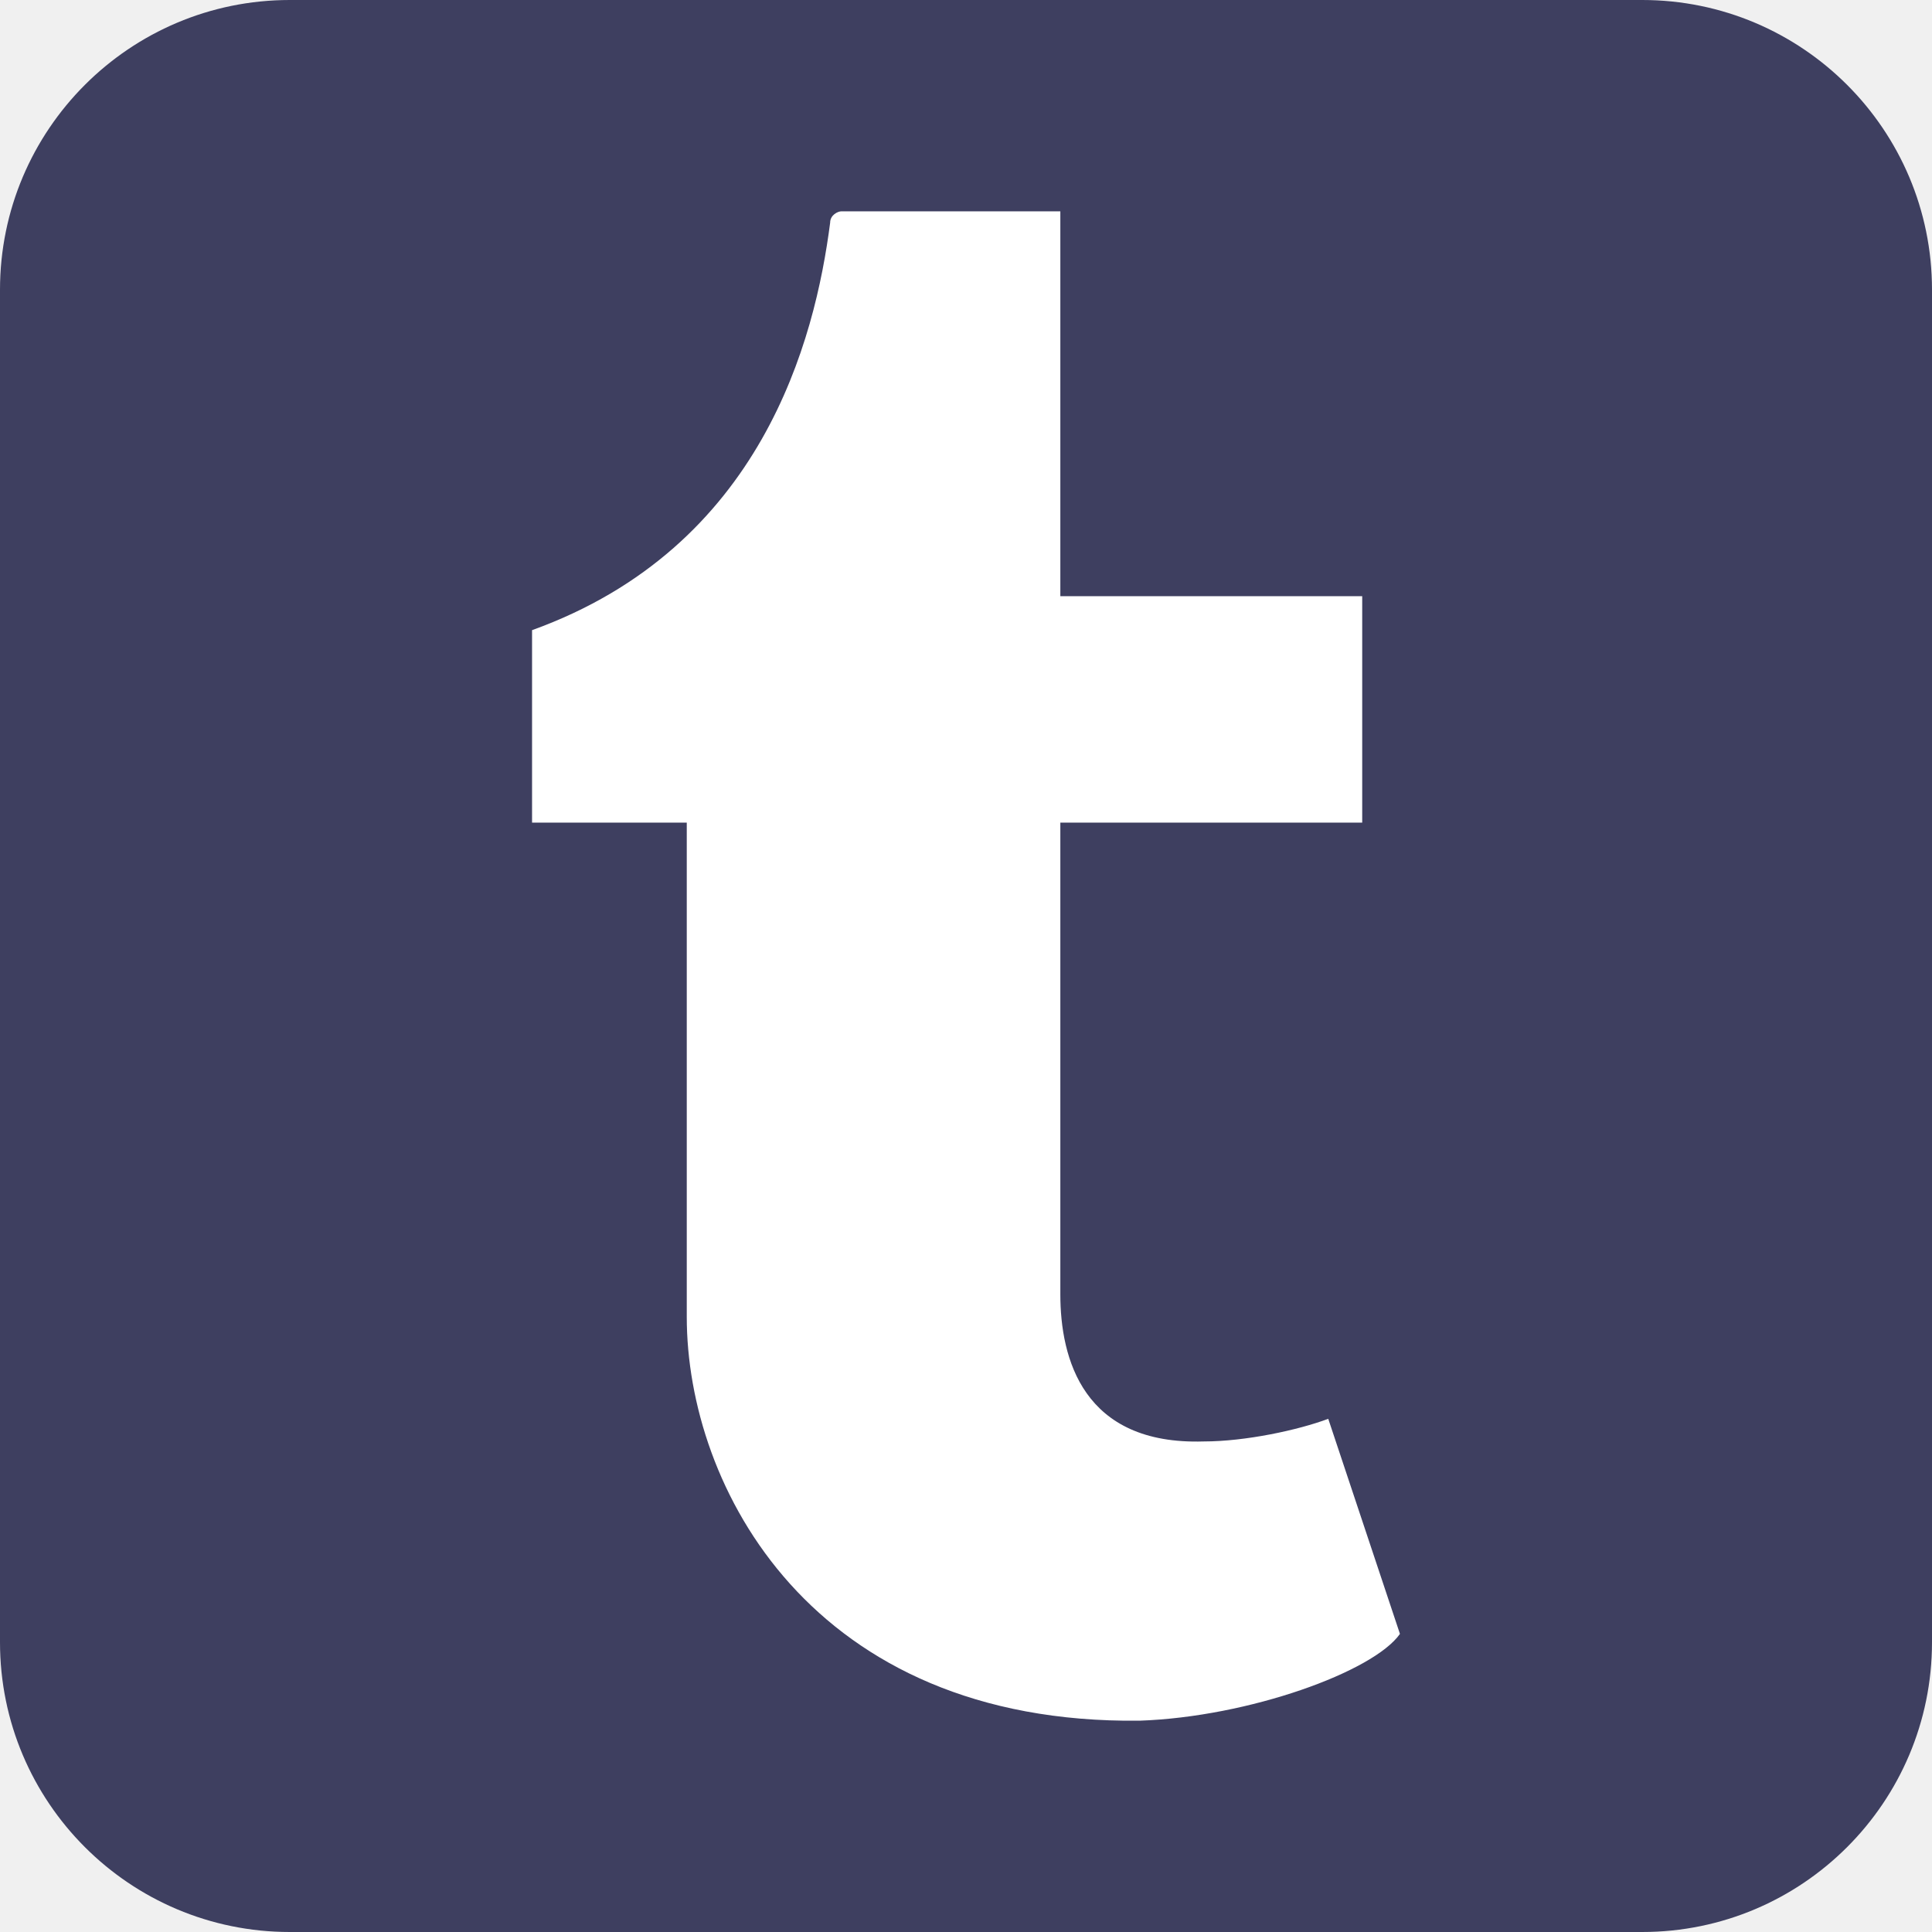
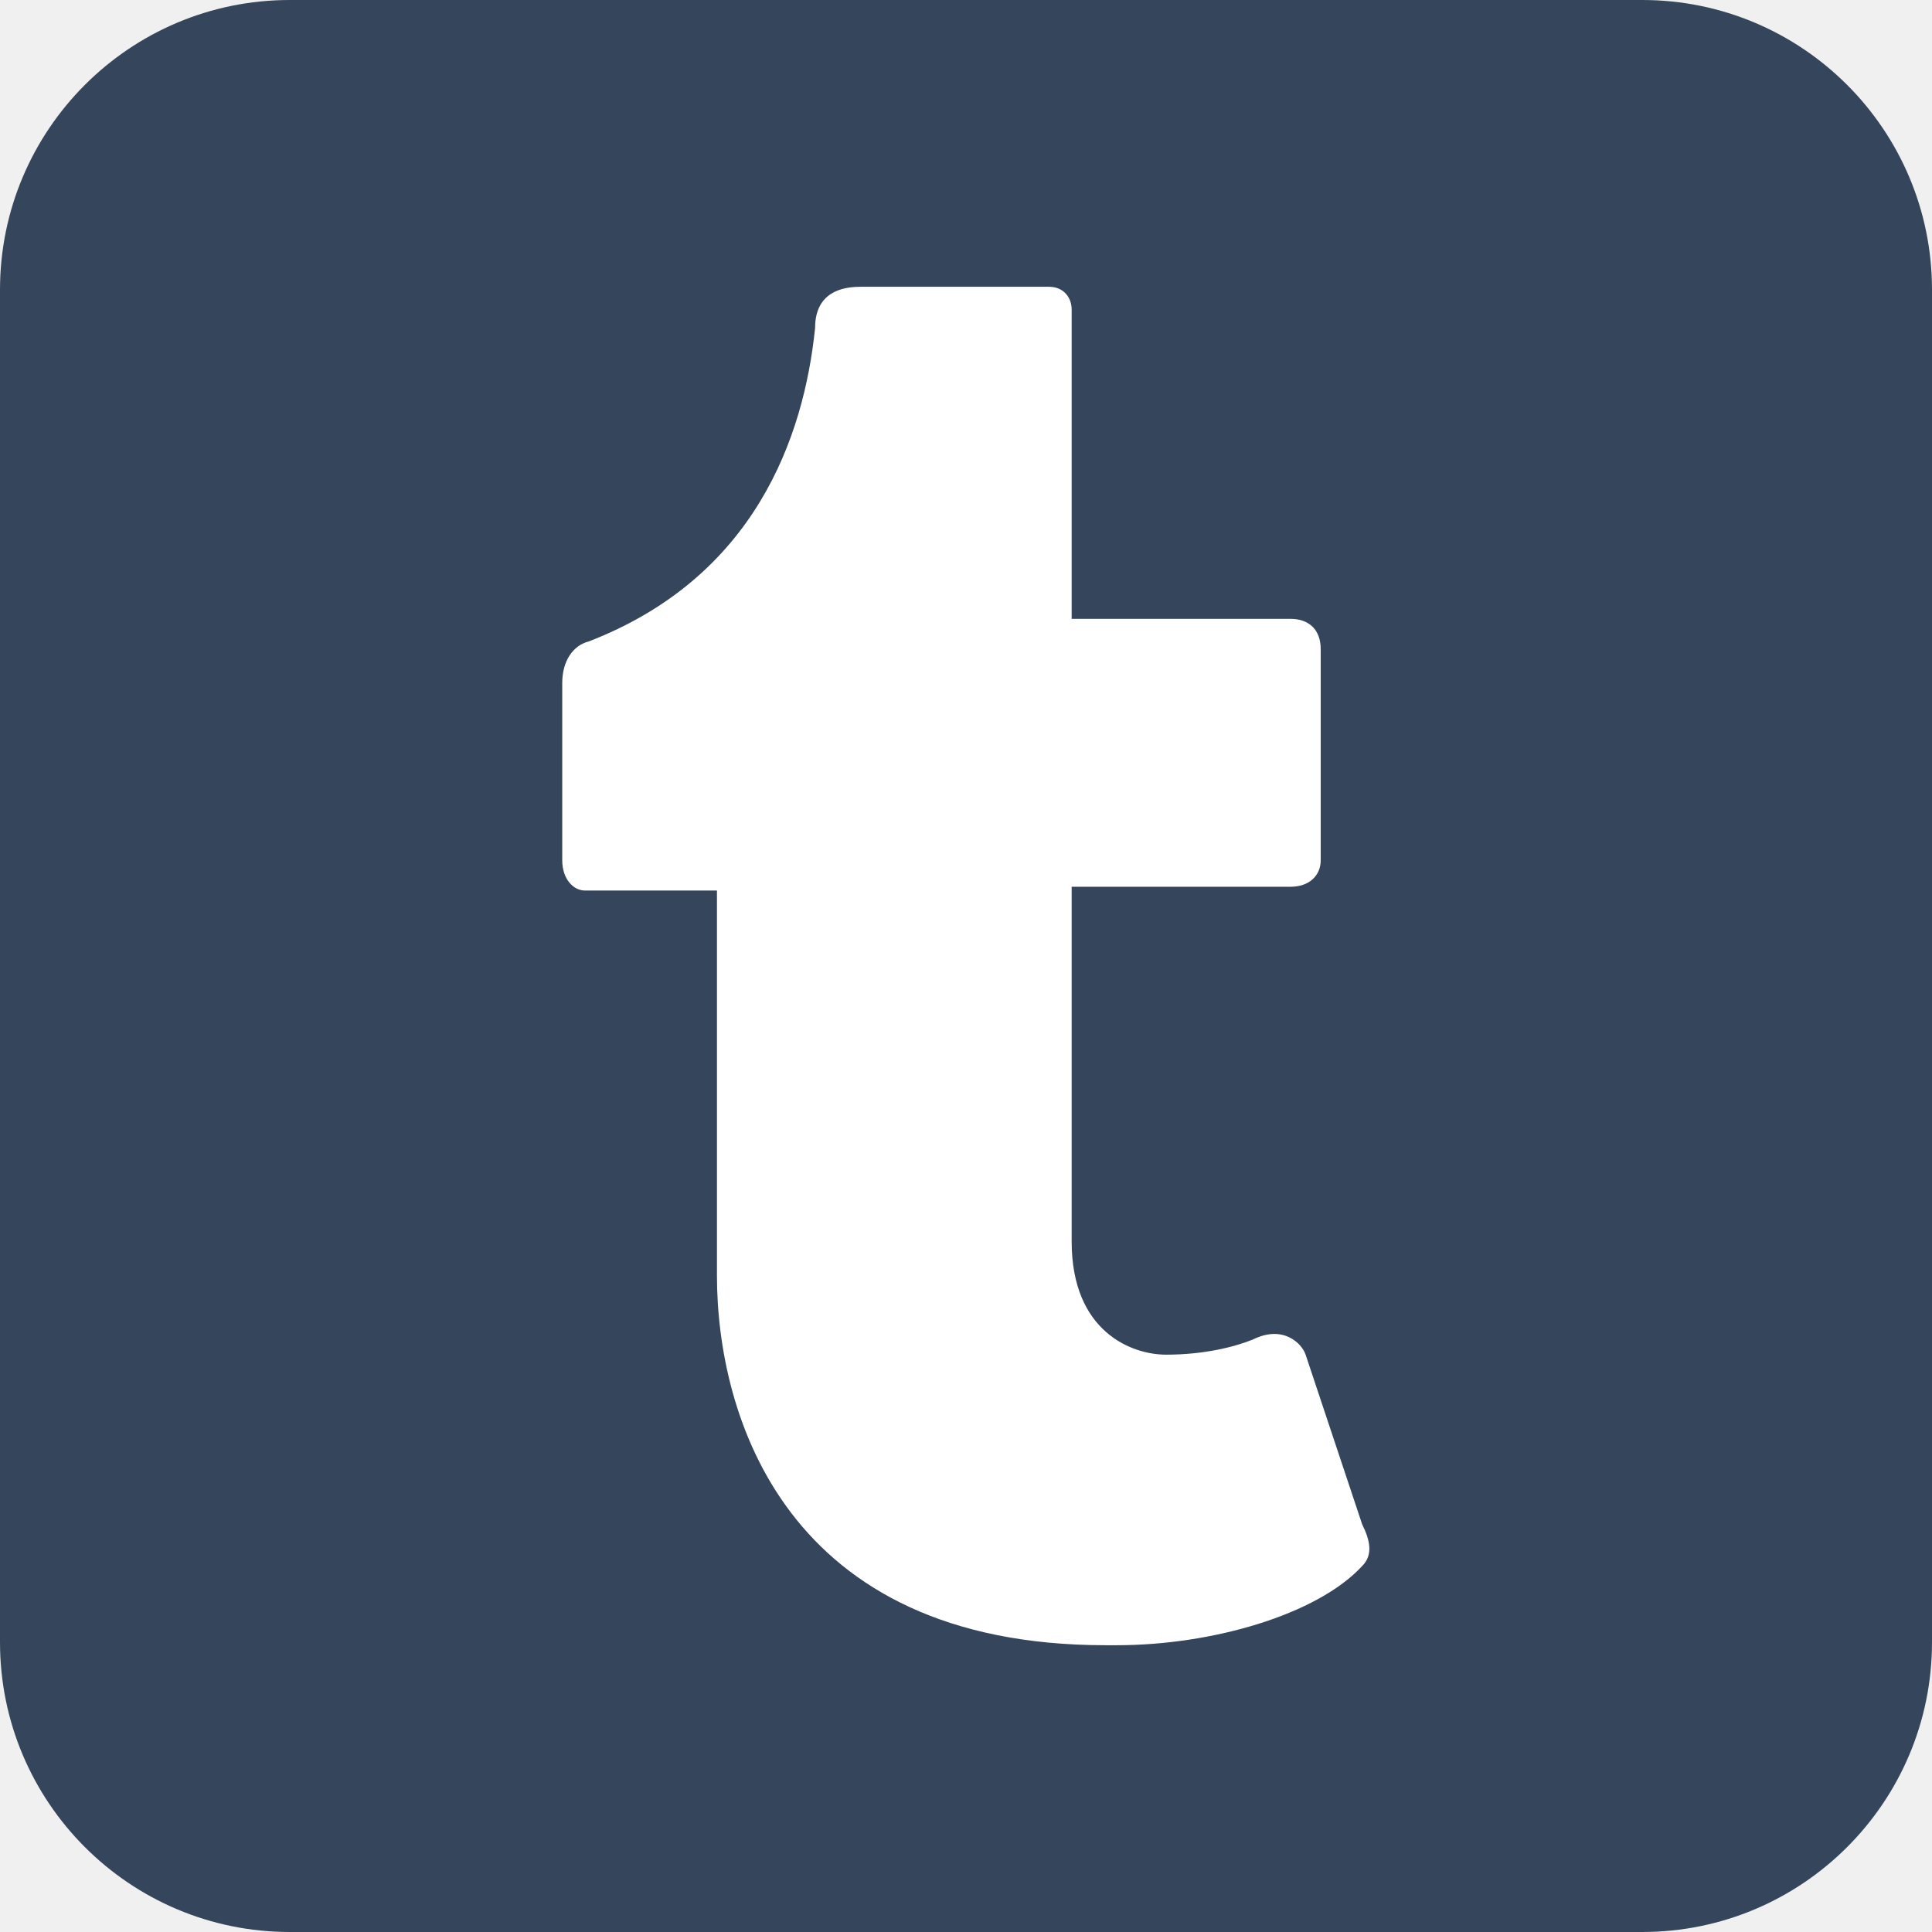
- <svg xmlns="http://www.w3.org/2000/svg" viewBox="0 0 512 512">
-   <rect fill="#3e3f60" height="512" rx="15%" width="512" />
-   <path d="m352 376c-8 3-22 6-33 6-32 1-38-22-38-39v-125h80v-60h-80v-102h-58c-1 0-3 1-3 3-4 31-18 86-79 108v51h41v131c0 45 33 108 120 107 29-1 62-13 69-23z" fill="#fff" />
+ <svg xmlns="http://www.w3.org/2000/svg" aria-label="Tumblr" role="img" viewBox="0 0 512 512">
+   <rect width="512" height="512" fill="#35465c" rx="15%" />
+   <path fill="#fff" d="M361 415c-12 13-40 21-65 21h-3c-85 0-103-61-103-98V236h-35c-3 0-6-3-6-8v-47c0-6 3-10 7-11 44-17 57-54 60-83 0-8 5-11 12-11h50c4 0 6 3 6 6v82h58c5 0 8 3 8 8v56c0 4-3 7-8 7h-58v94c0 24 16 30 25 30 10 0 18-2 23-4 8-4 13 1 14 4l15 45c2 4 3 8 0 11z" />
</svg>
